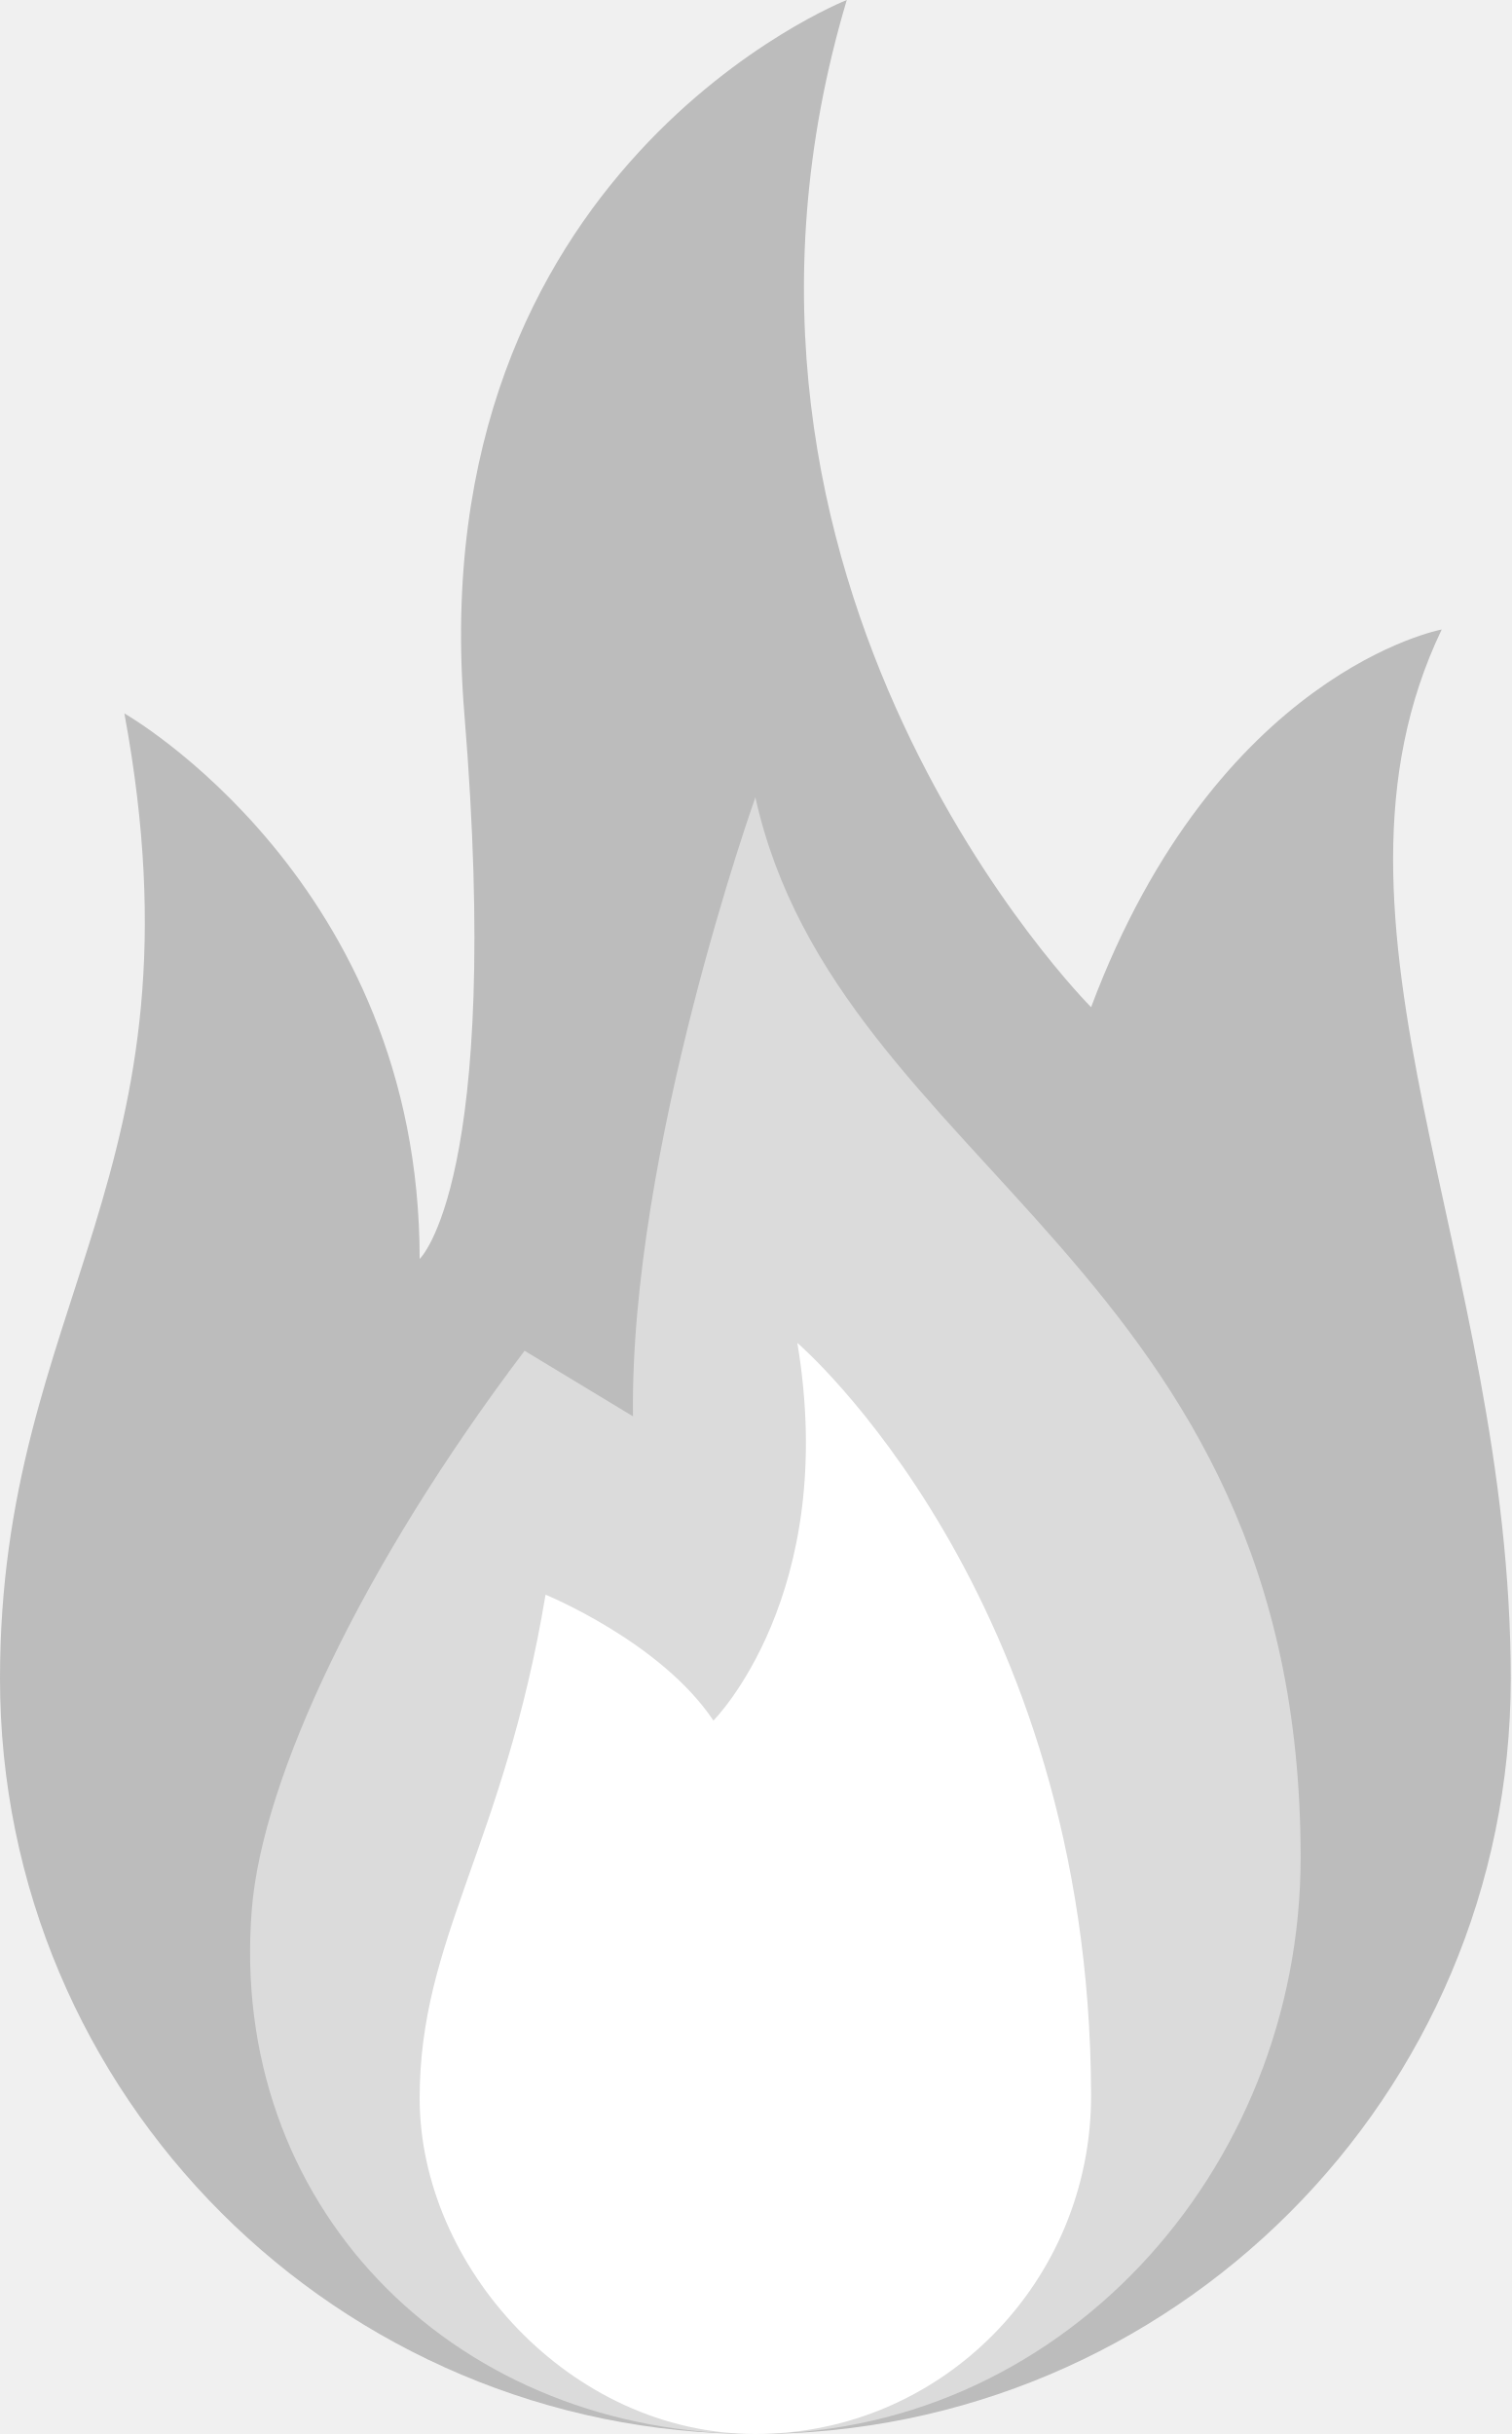
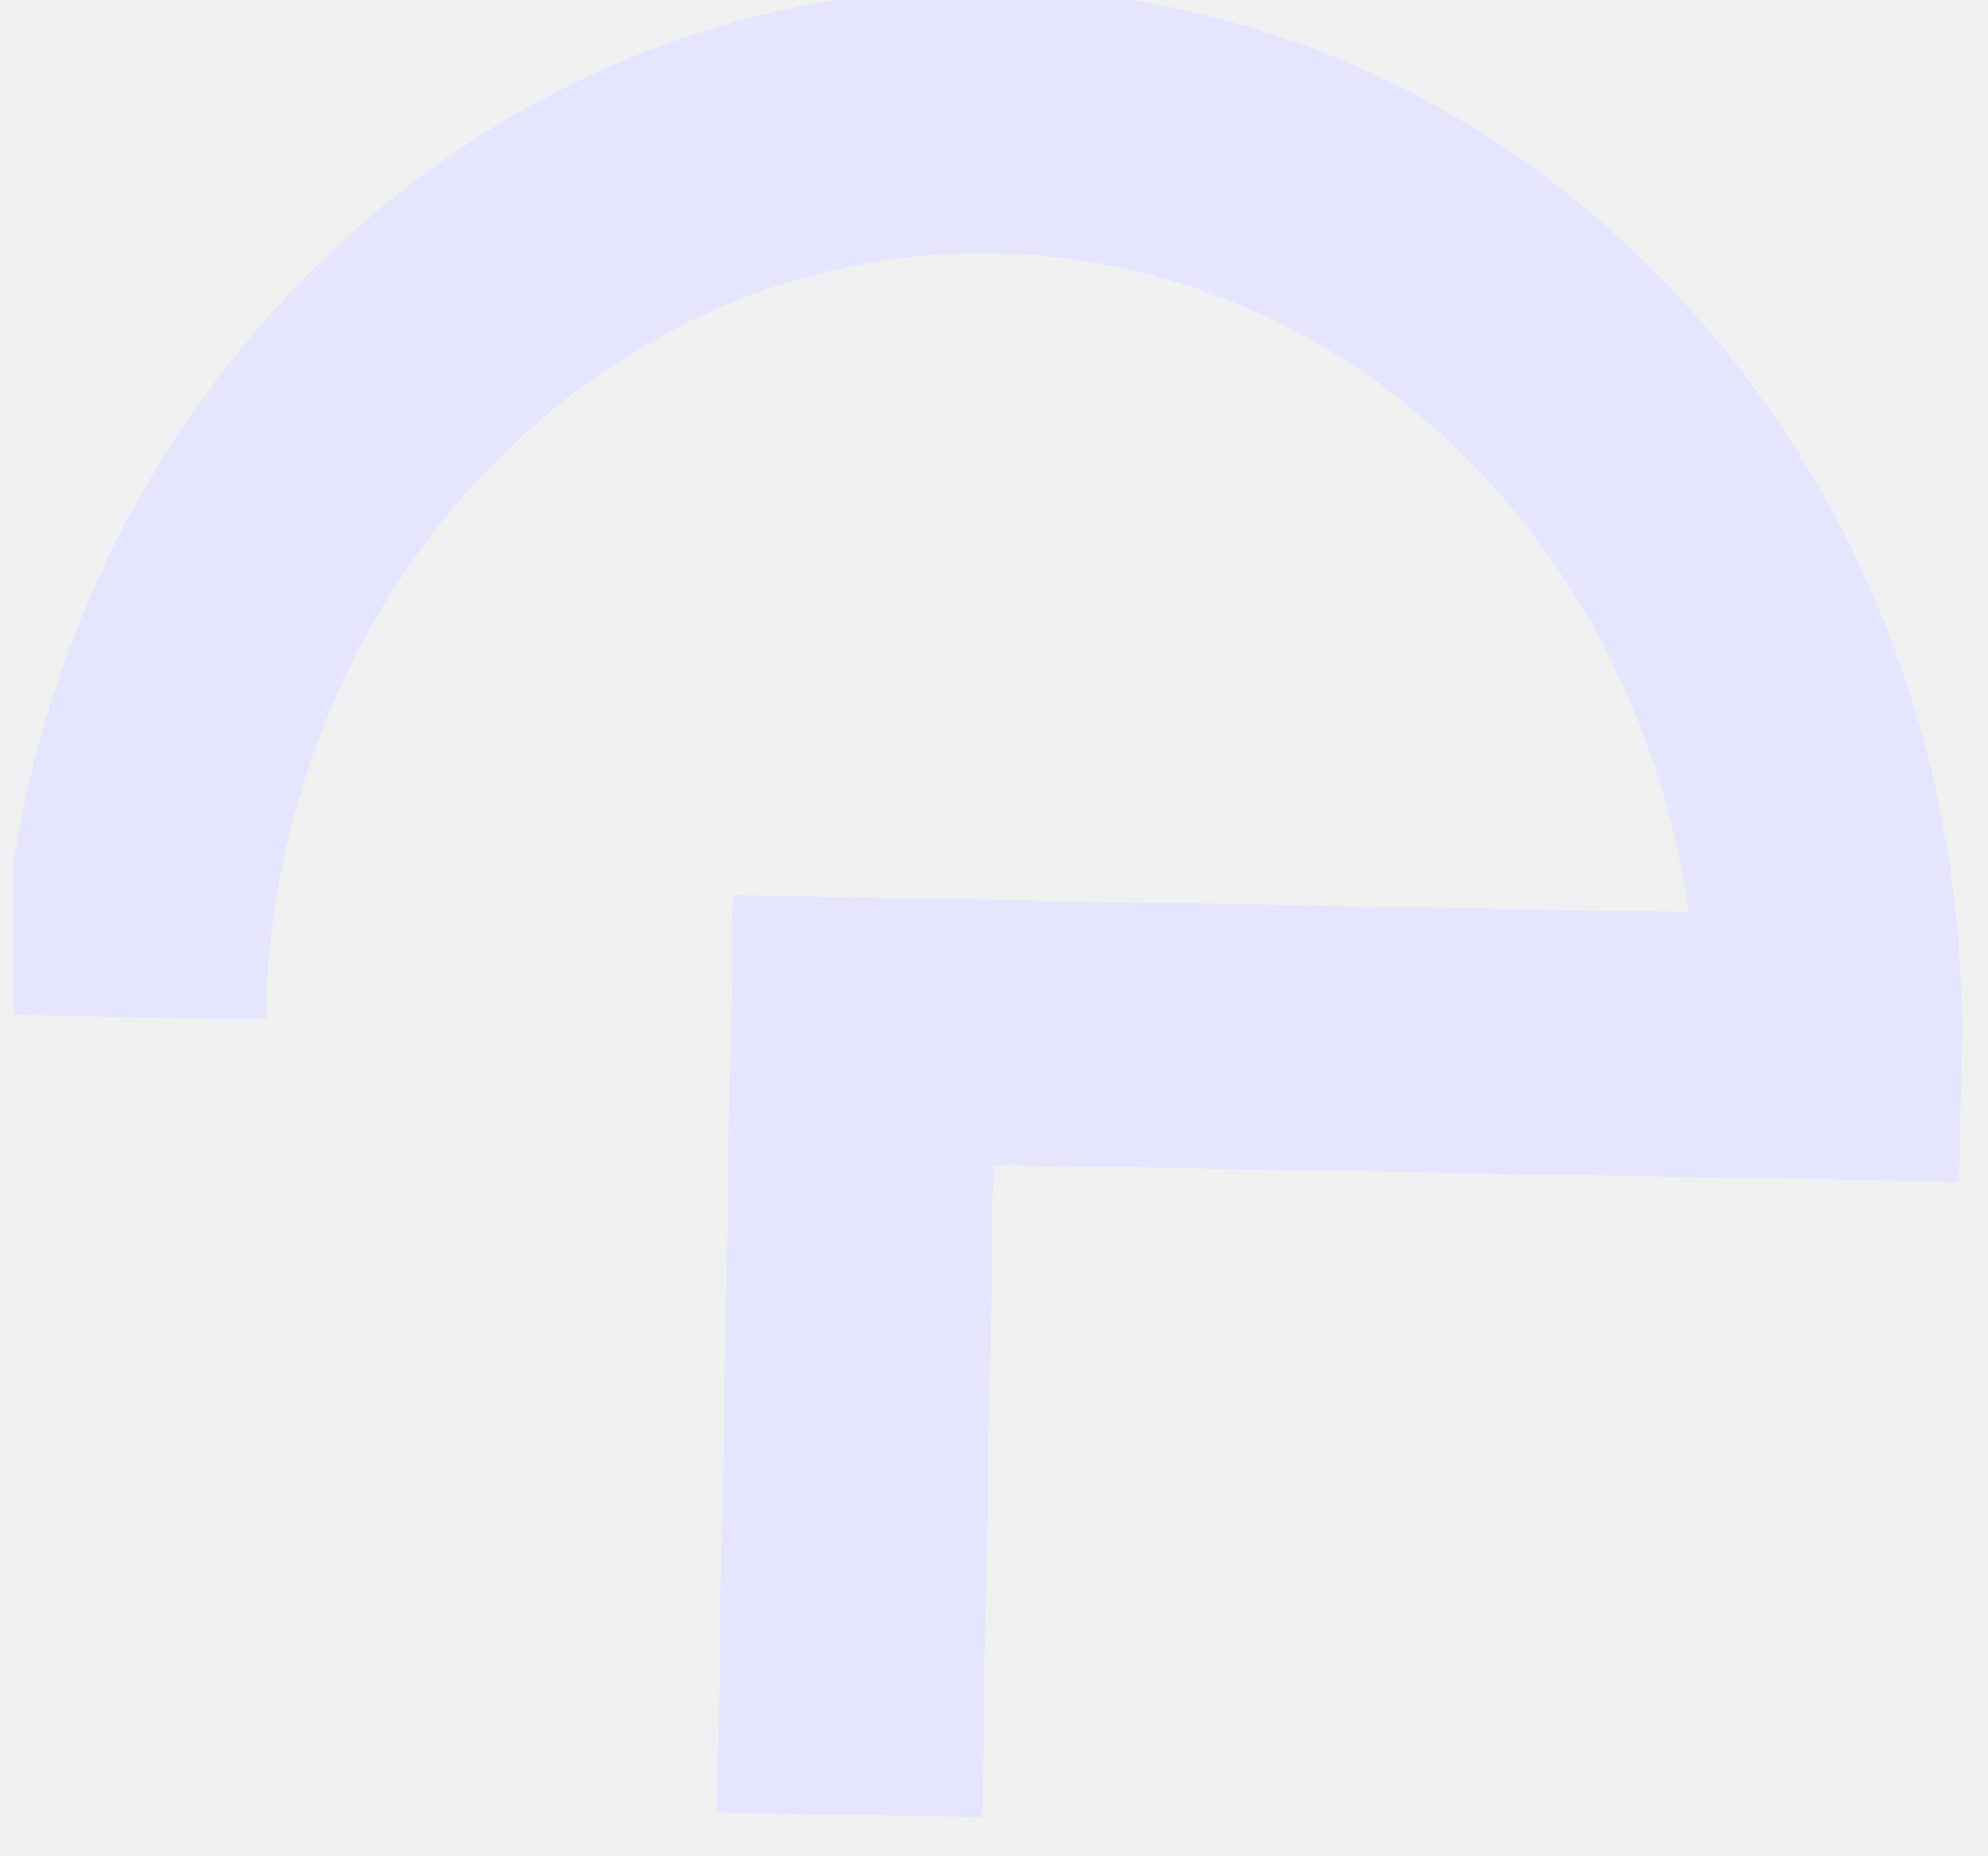
- <svg xmlns="http://www.w3.org/2000/svg" width="318" height="512" viewBox="0 0 318 512" fill="none">
-   <path d="M0 353.104C0 440.861 71.141 512.001 158.897 512.001C246.653 512.001 317.794 440.861 317.794 353.104C317.794 264.828 273.656 194.207 303.27 132.414C303.27 132.414 256 141.242 229.518 211.862C229.518 211.862 141.242 123.586 178.124 0C178.124 0 88.277 35.31 97.673 150.069C105.731 248.475 88.277 264.828 88.277 264.828C88.277 185.38 26.162 150.069 26.162 150.069C44.138 247.173 0 273.656 0 353.104Z" fill="#BCBCBC" />
-   <path d="M273.593 390.735C273.593 456.828 222.56 513.251 156.479 511.976C94.291 510.778 48.022 463.462 52.967 401.655C55.174 374.069 76.139 329.379 110.346 284.138L133.151 297.931C132.414 242.024 158.897 167.725 158.897 167.725C176.293 246.008 273.593 266.299 273.593 390.735Z" fill="#DBDBDB" />
-   <path d="M114.759 335.449C105.931 388.415 88.276 407.698 88.276 441.38C88.276 476.691 119.895 512.001 158.897 512.001C198.181 512.001 229.626 479.904 229.517 440.62C229.222 335.112 167.725 282.484 167.725 282.484C176.553 335.45 150.07 361.932 150.07 361.932C139.038 345.386 114.759 335.449 114.759 335.449Z" fill="white" />
+ <svg xmlns="http://www.w3.org/2000/svg" width="30" height="28" viewBox="0 0 30 28" fill="none">
+   <g clip-path="url(#clip0_564_1432)">
+     <path d="M2.007 15.353C2.139 7.757 7.977 1.7 15.045 1.823C22.113 1.947 27.735 8.204 27.603 15.8L13.027 15.546L12.821 27.389" stroke="#e5e5ff" stroke-width="4" />
+   </g>
+   <defs>
+     <clipPath id="clip0_564_1432">
+       <rect width="29.6" height="28" fill="white" transform="translate(0.199951)" />
+     </clipPath>
+   </defs>
</svg>
